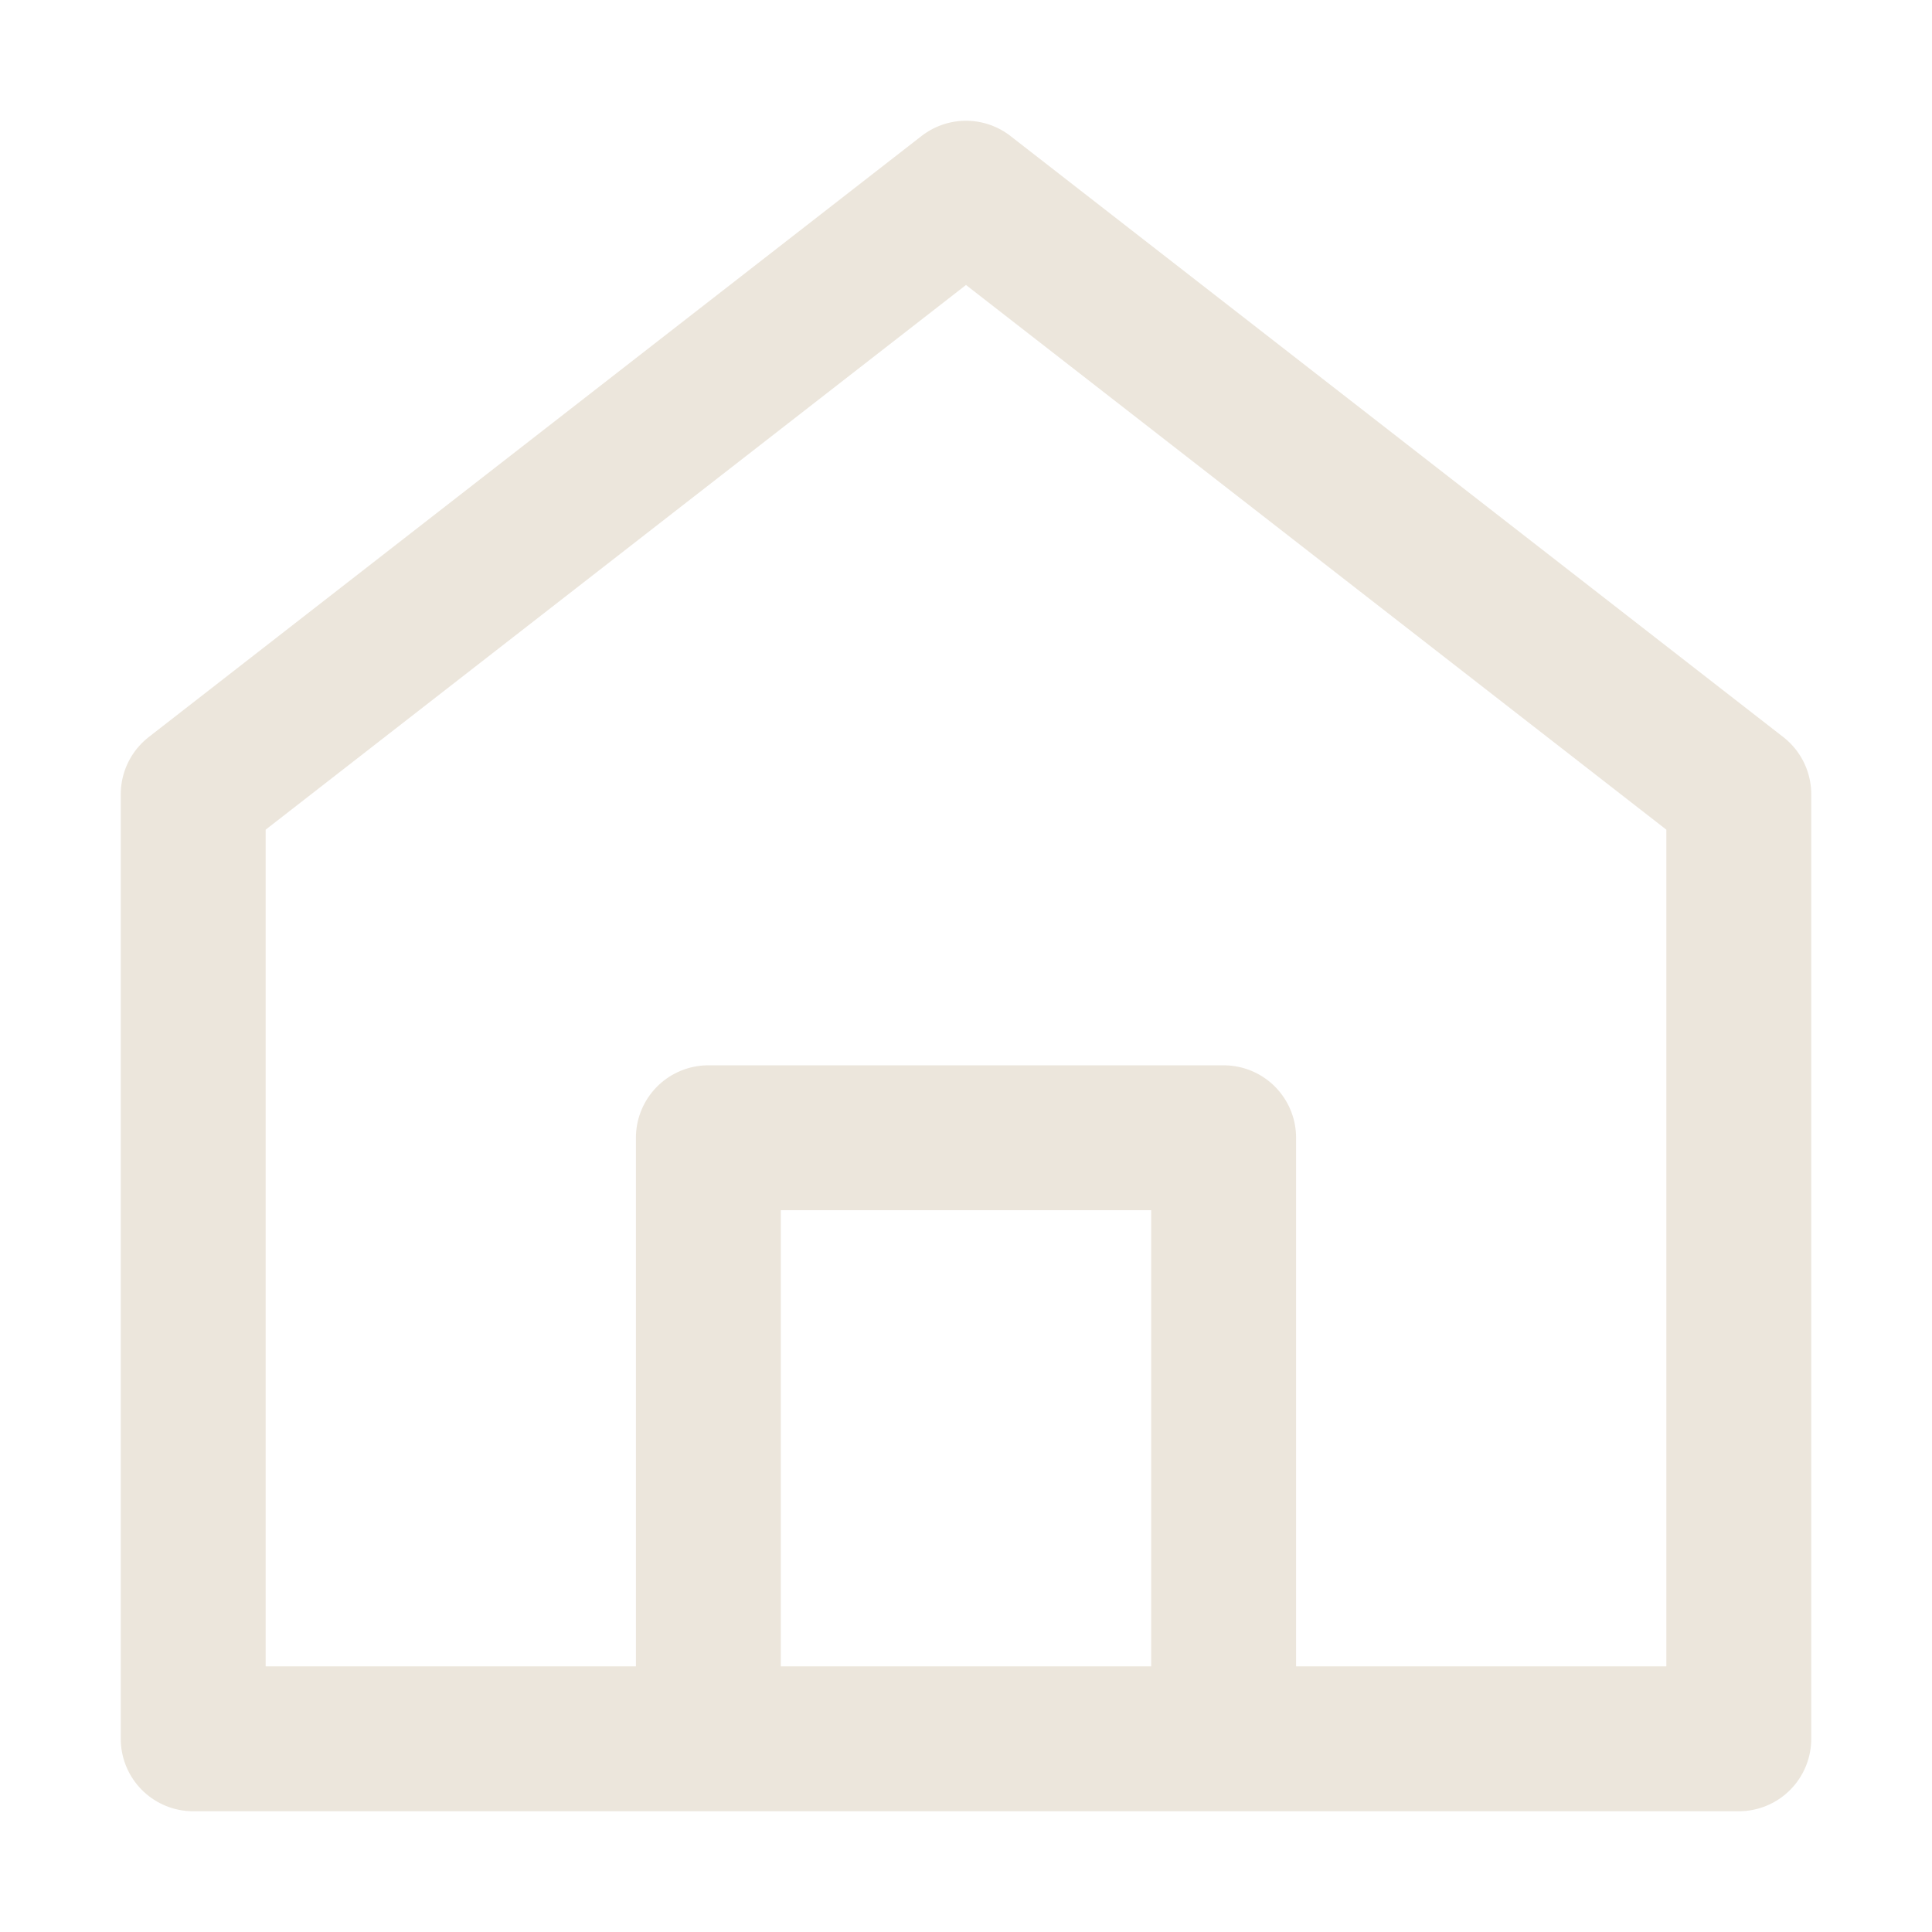
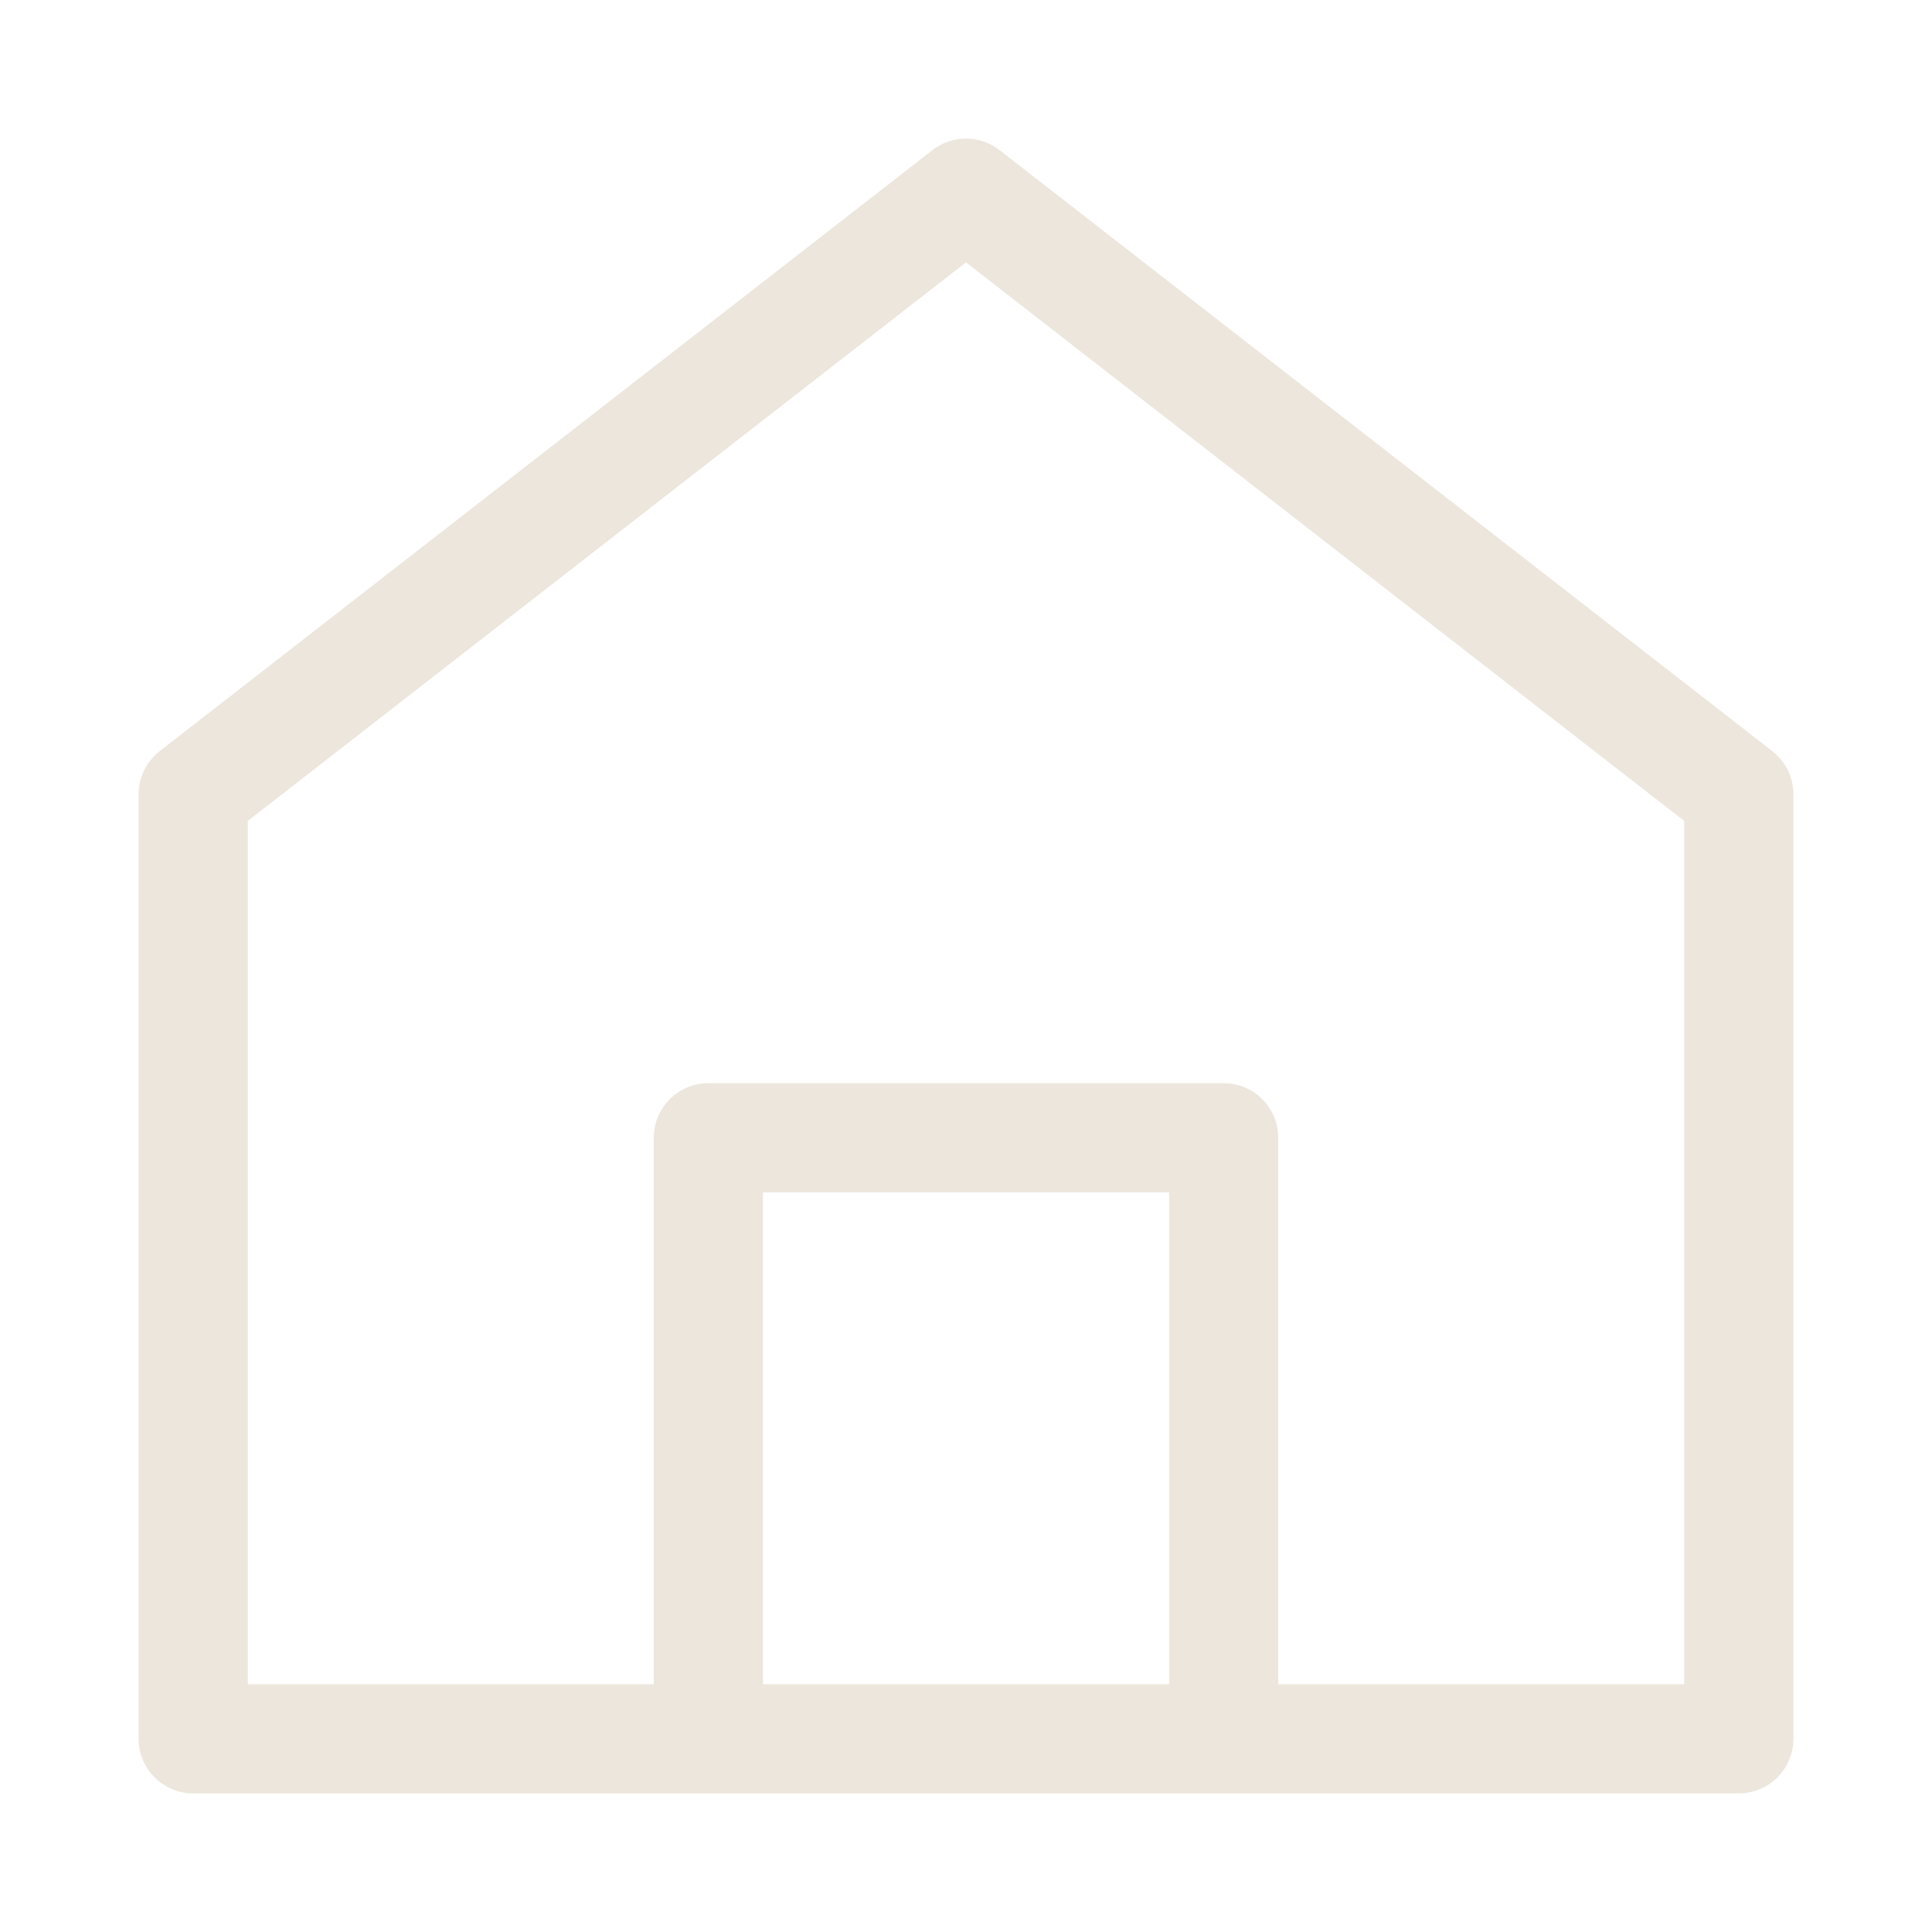
<svg xmlns="http://www.w3.org/2000/svg" width="20" height="20" viewBox="0 0 20 20" fill="none">
-   <path d="M7.333 18V11.778H12.667V18M2 8.222L10 2L18 8.222V18H2V8.222Z" stroke="#ECE6DC" stroke-width="1.5" stroke-linecap="round" stroke-linejoin="round" />
+   <path d="M7.333 18V11.778H12.667V18M2 8.222L10 2L18 8.222V18H2V8.222Z" stroke="#ECE6DC" stroke-width="1.13" stroke-linecap="round" stroke-linejoin="round" />
</svg>
